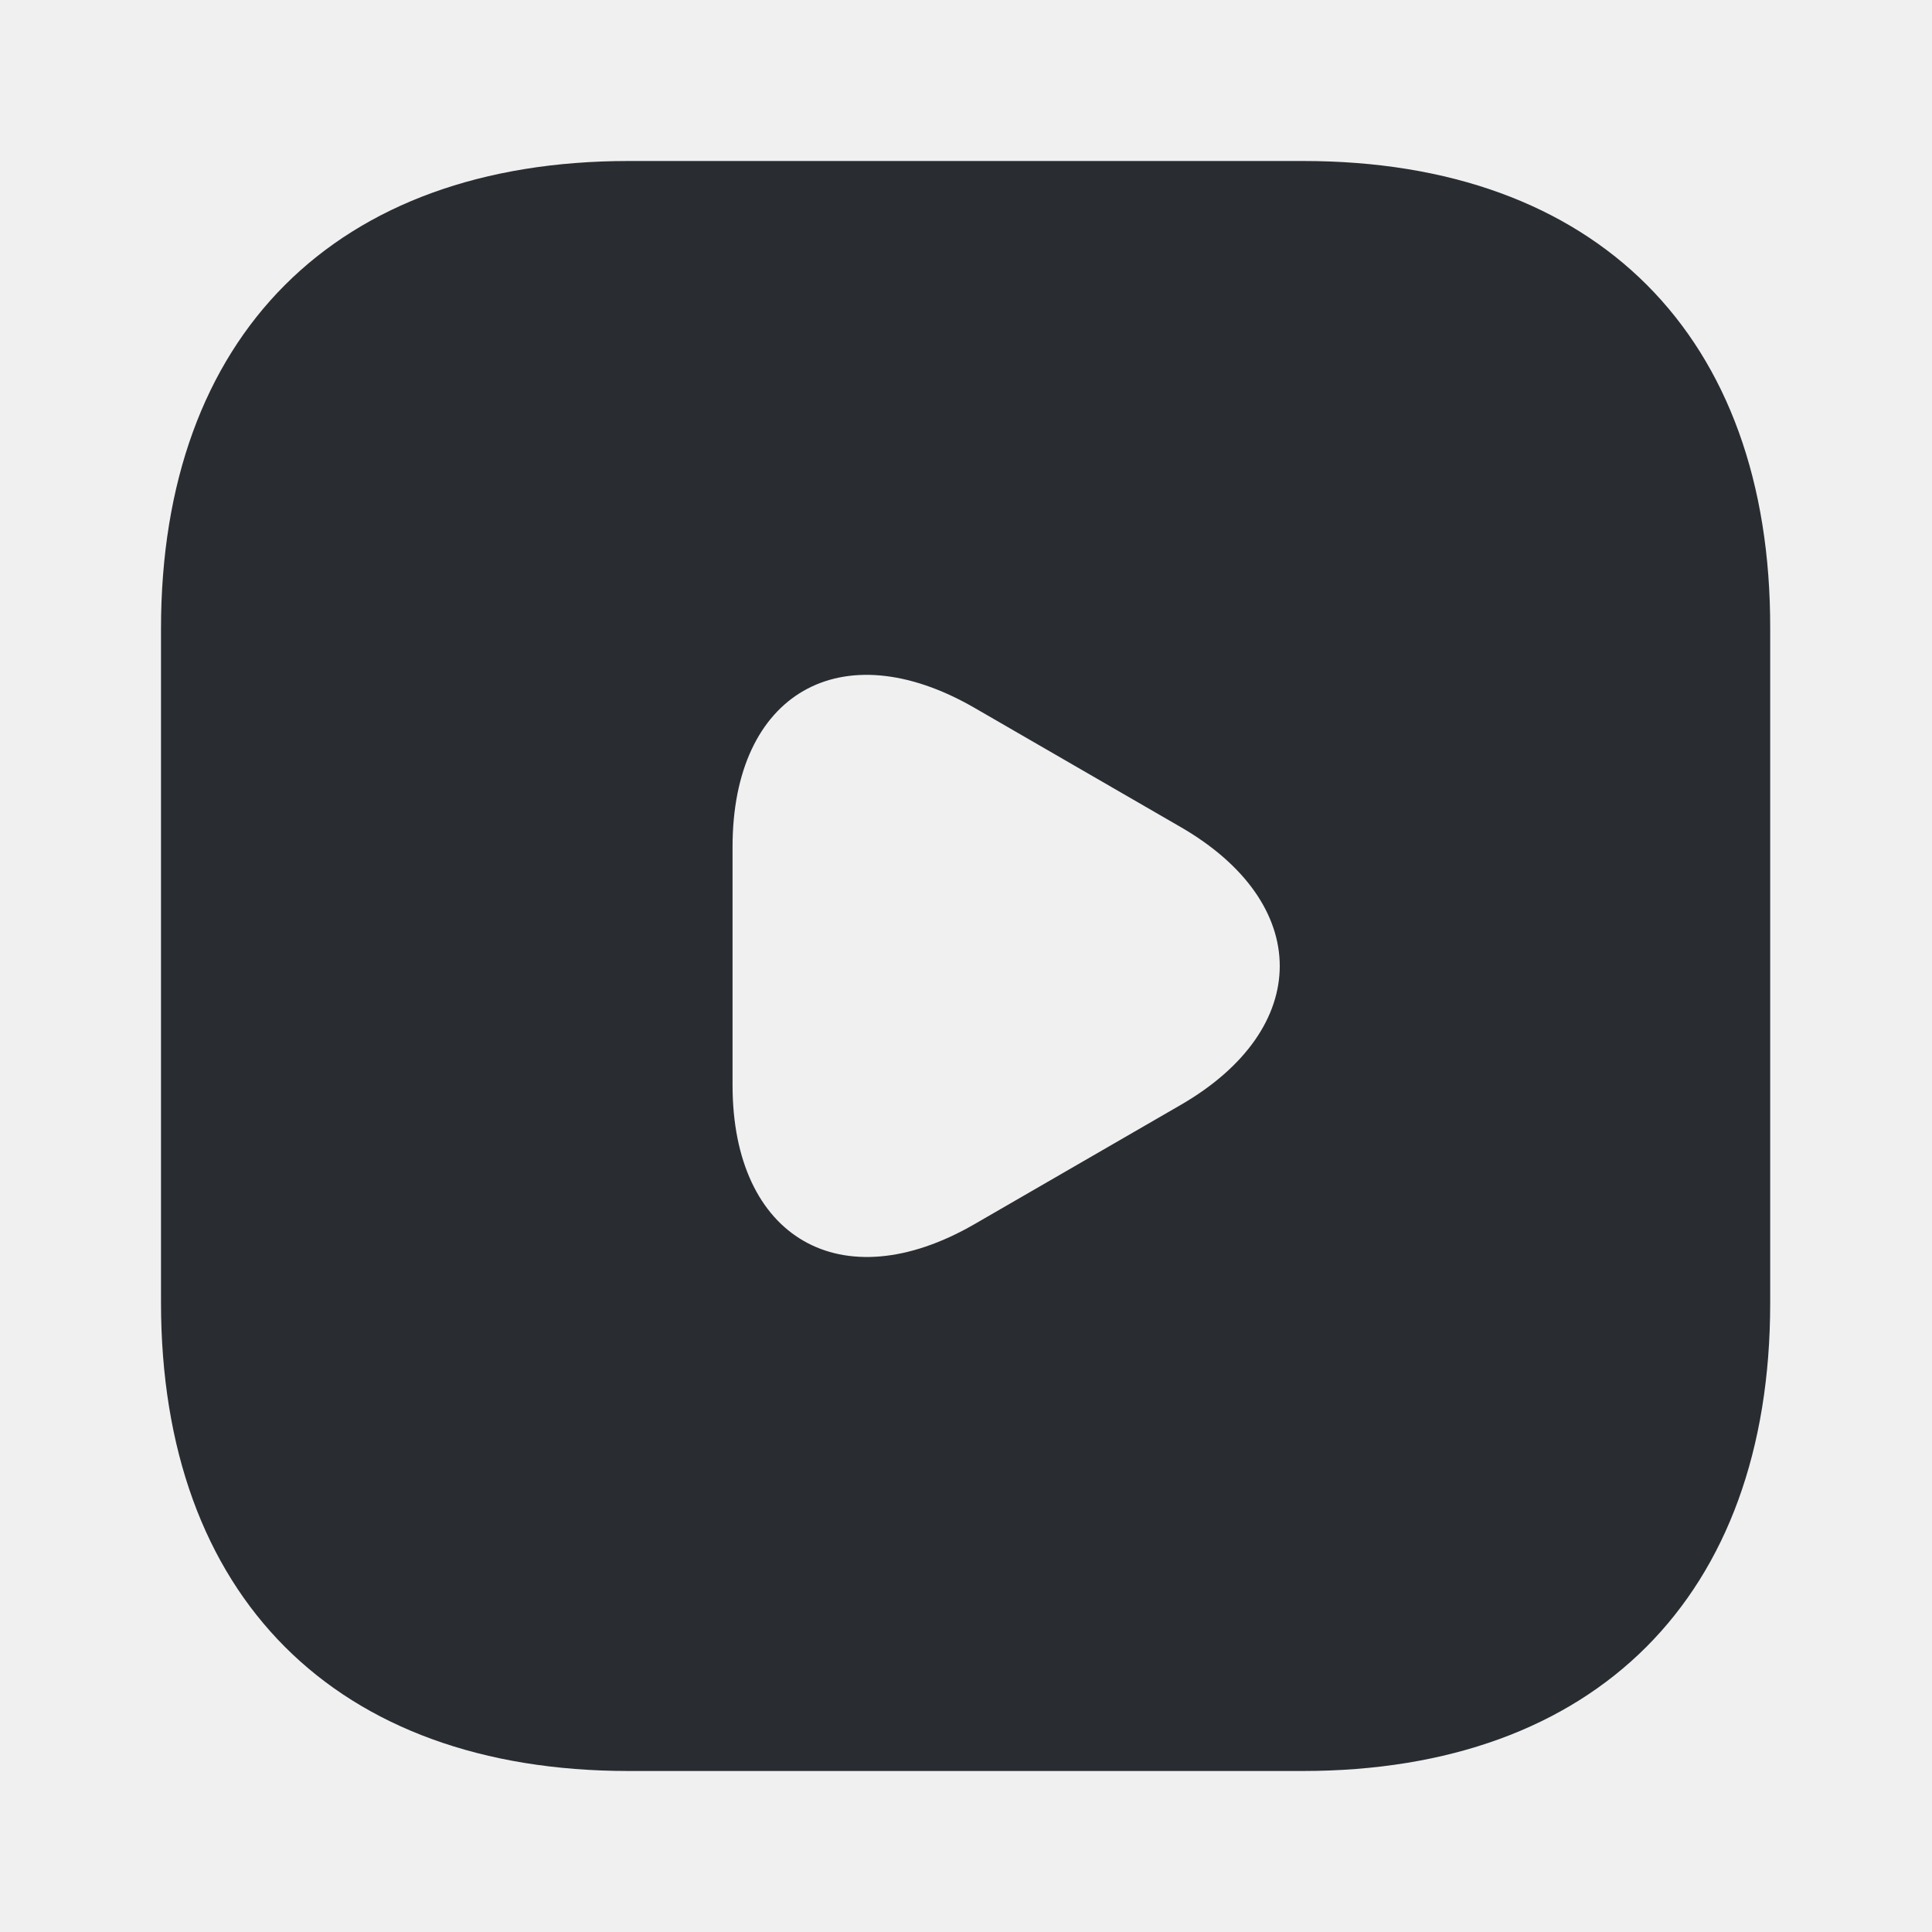
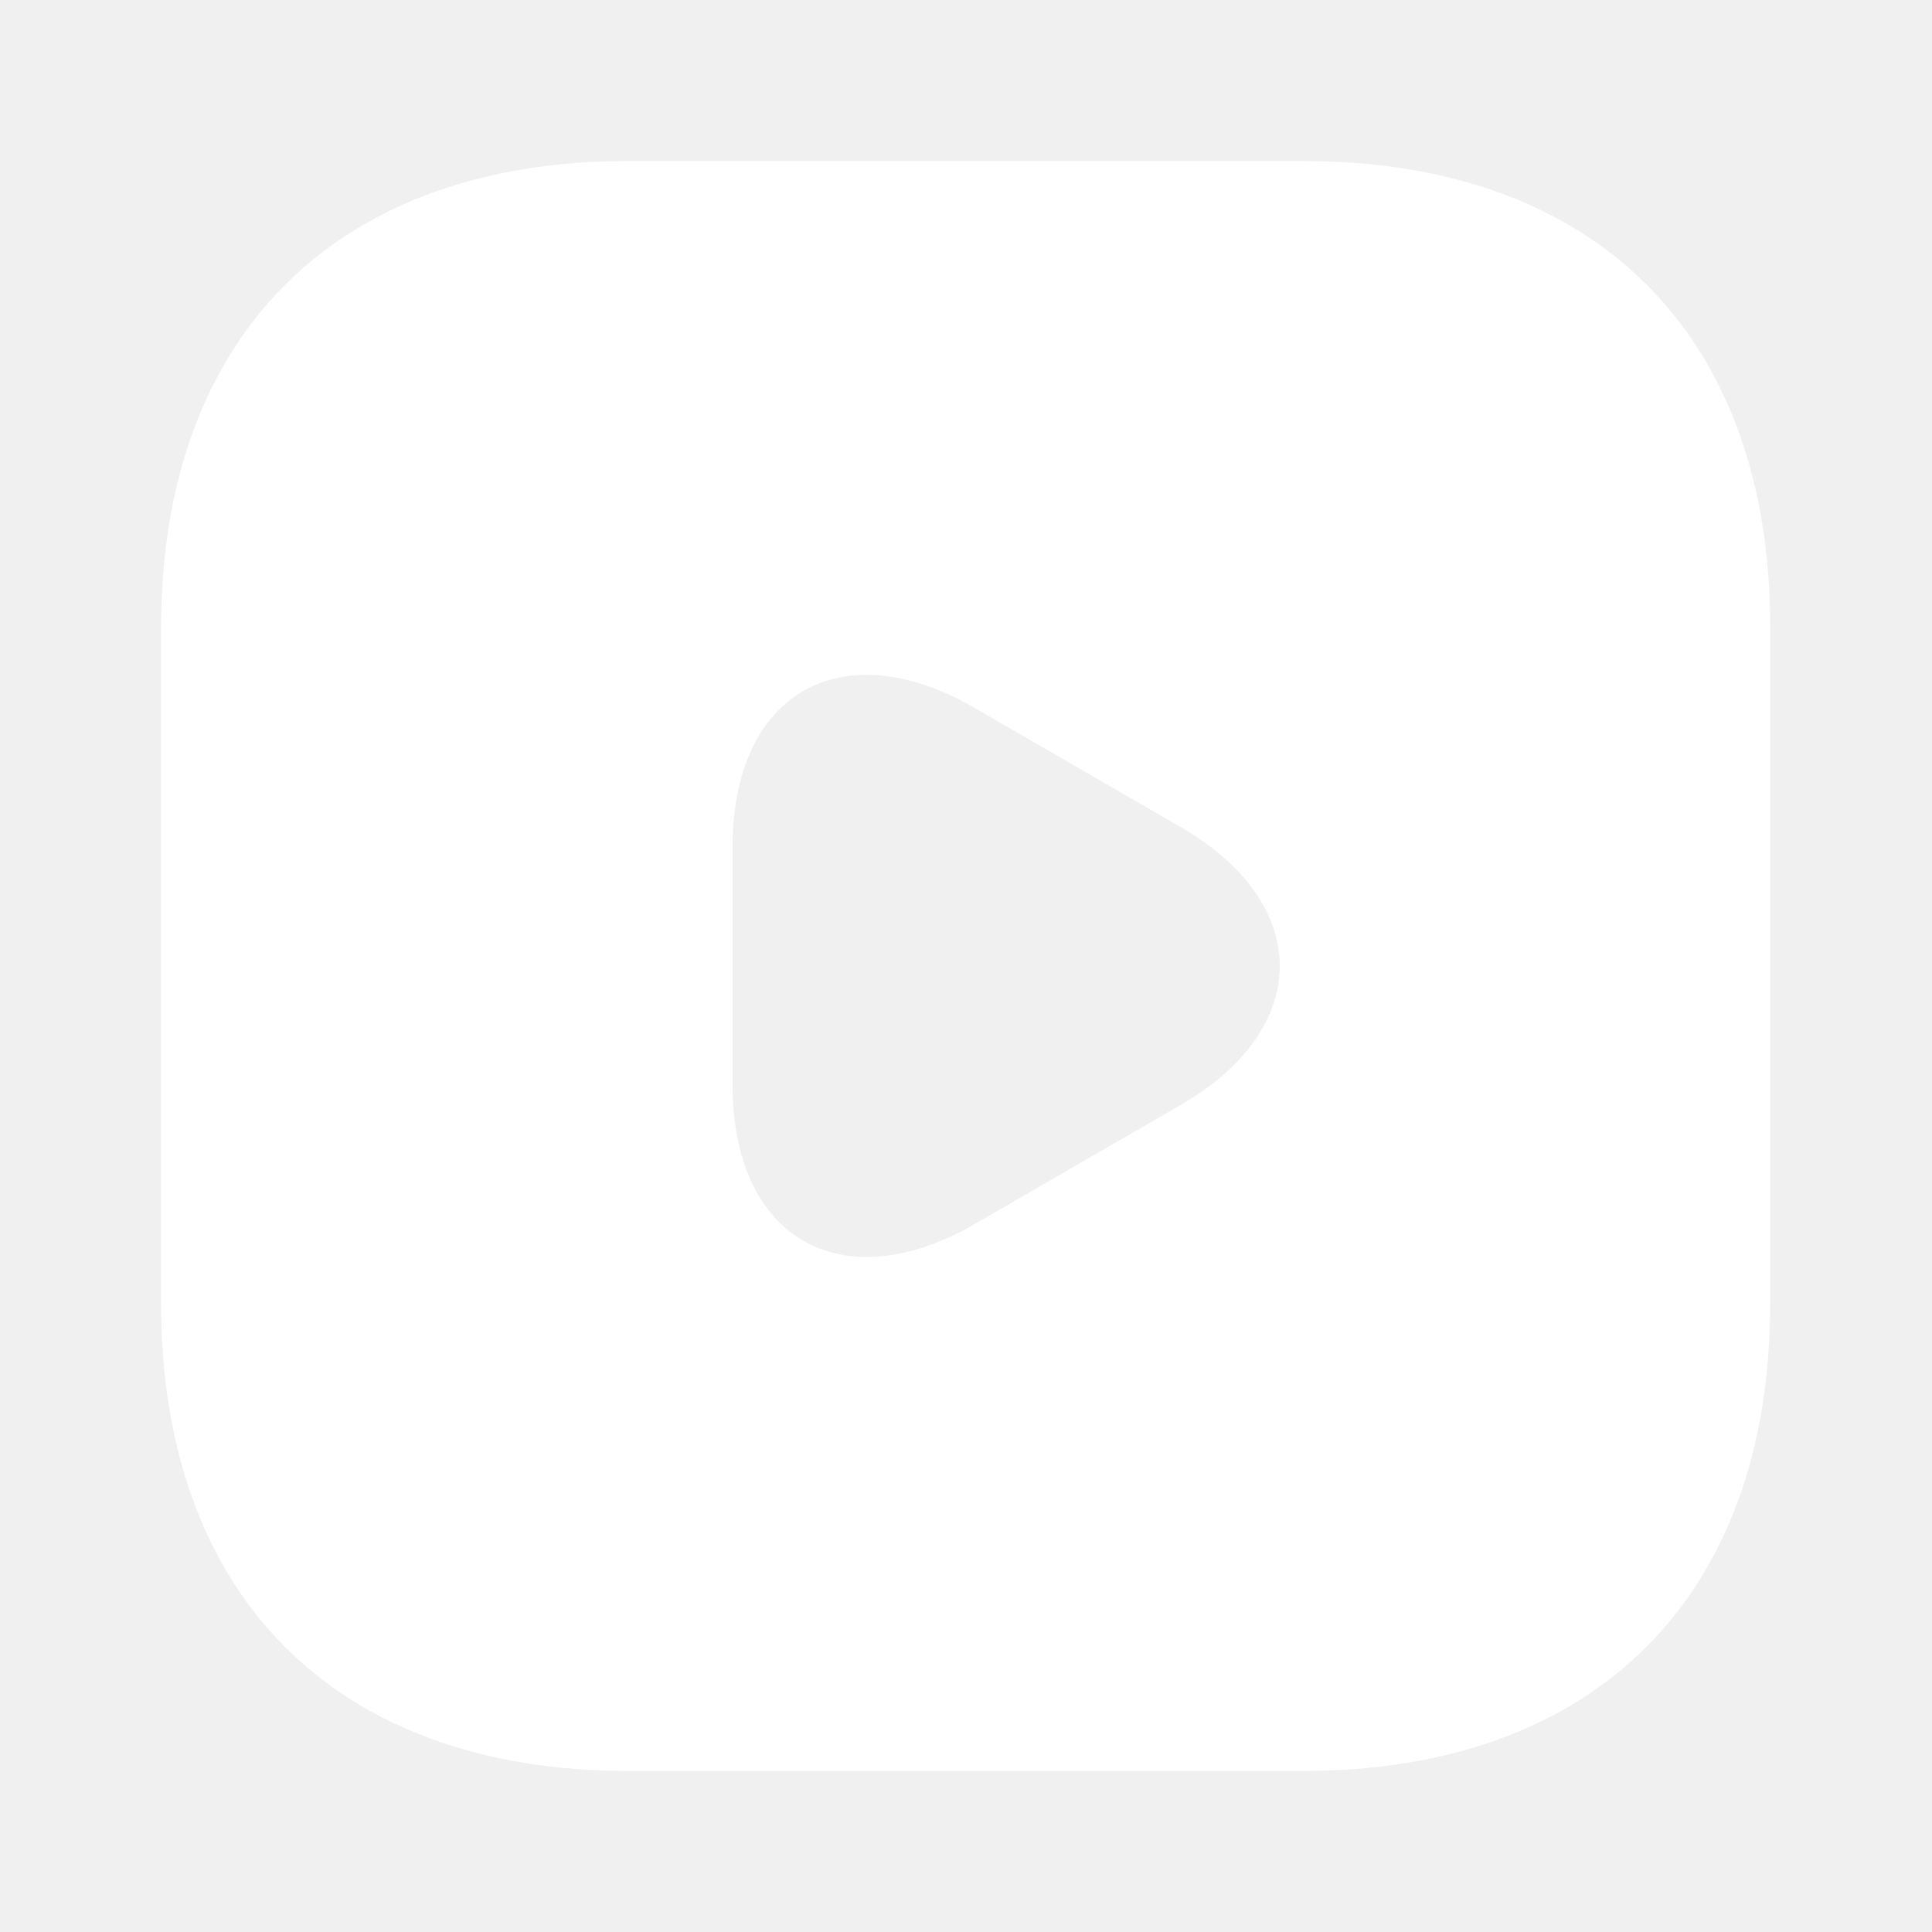
<svg xmlns="http://www.w3.org/2000/svg" width="800px" height="800px" viewBox="0 0 24 24" fill="none">
-   <path d="M16.19 2H7.81C4.17 2 2 4.17 2 7.81V16.18C2 19.83 4.17 22 7.81 22H16.18C19.82 22 21.99 19.83 21.99 16.19V7.81C22 4.17 19.83 2 16.19 2ZM14.66 13.73L13.38 14.47L12.1 15.21C10.45 16.16 9.1 15.38 9.1 13.48V12V10.52C9.1 8.61 10.45 7.84 12.1 8.79L13.38 9.53L14.66 10.27C16.31 11.22 16.31 12.78 14.66 13.73Z" fill="#292D32" />
+   <path d="M16.19 2H7.81C4.17 2 2 4.17 2 7.81V16.18C2 19.83 4.17 22 7.81 22H16.18C19.82 22 21.99 19.83 21.99 16.19V7.81C22 4.17 19.83 2 16.19 2ZM14.66 13.73L13.38 14.47L12.1 15.21C10.45 16.16 9.1 15.38 9.1 13.48V12V10.52C9.1 8.61 10.45 7.84 12.1 8.79L13.38 9.53L14.66 10.27C16.31 11.22 16.31 12.78 14.66 13.73Z" fill="#ffffff" />
</svg>
